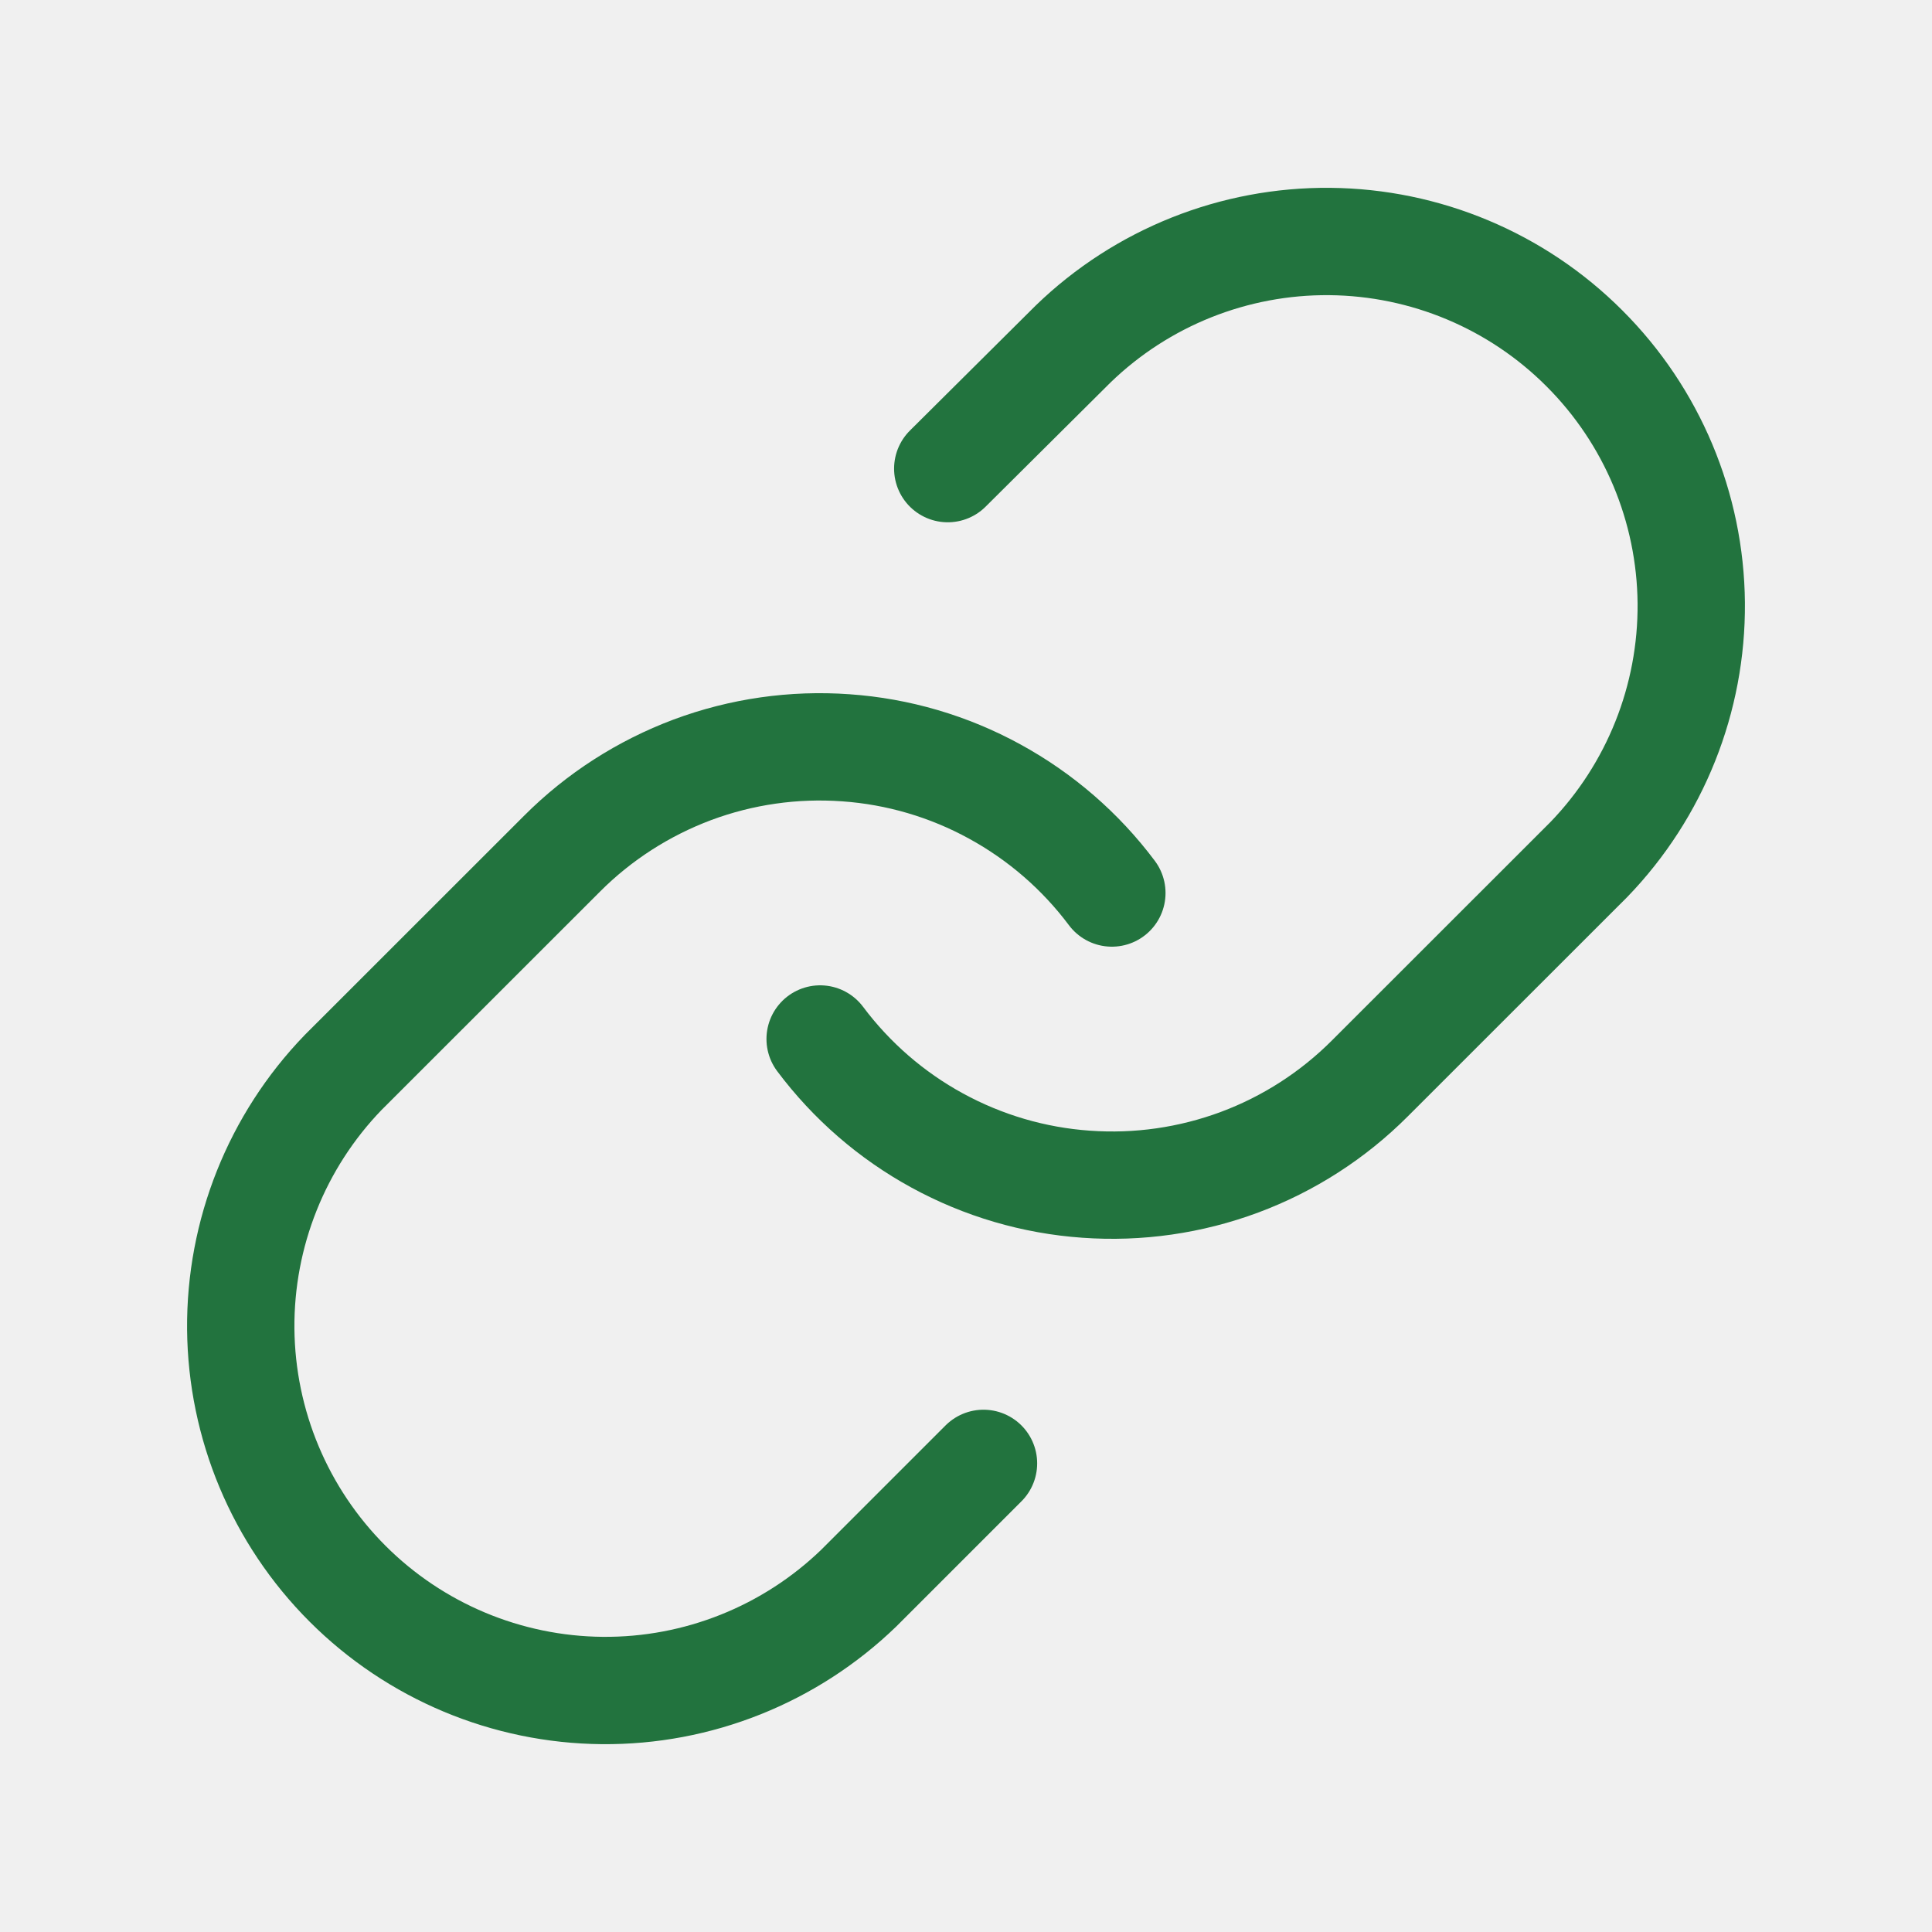
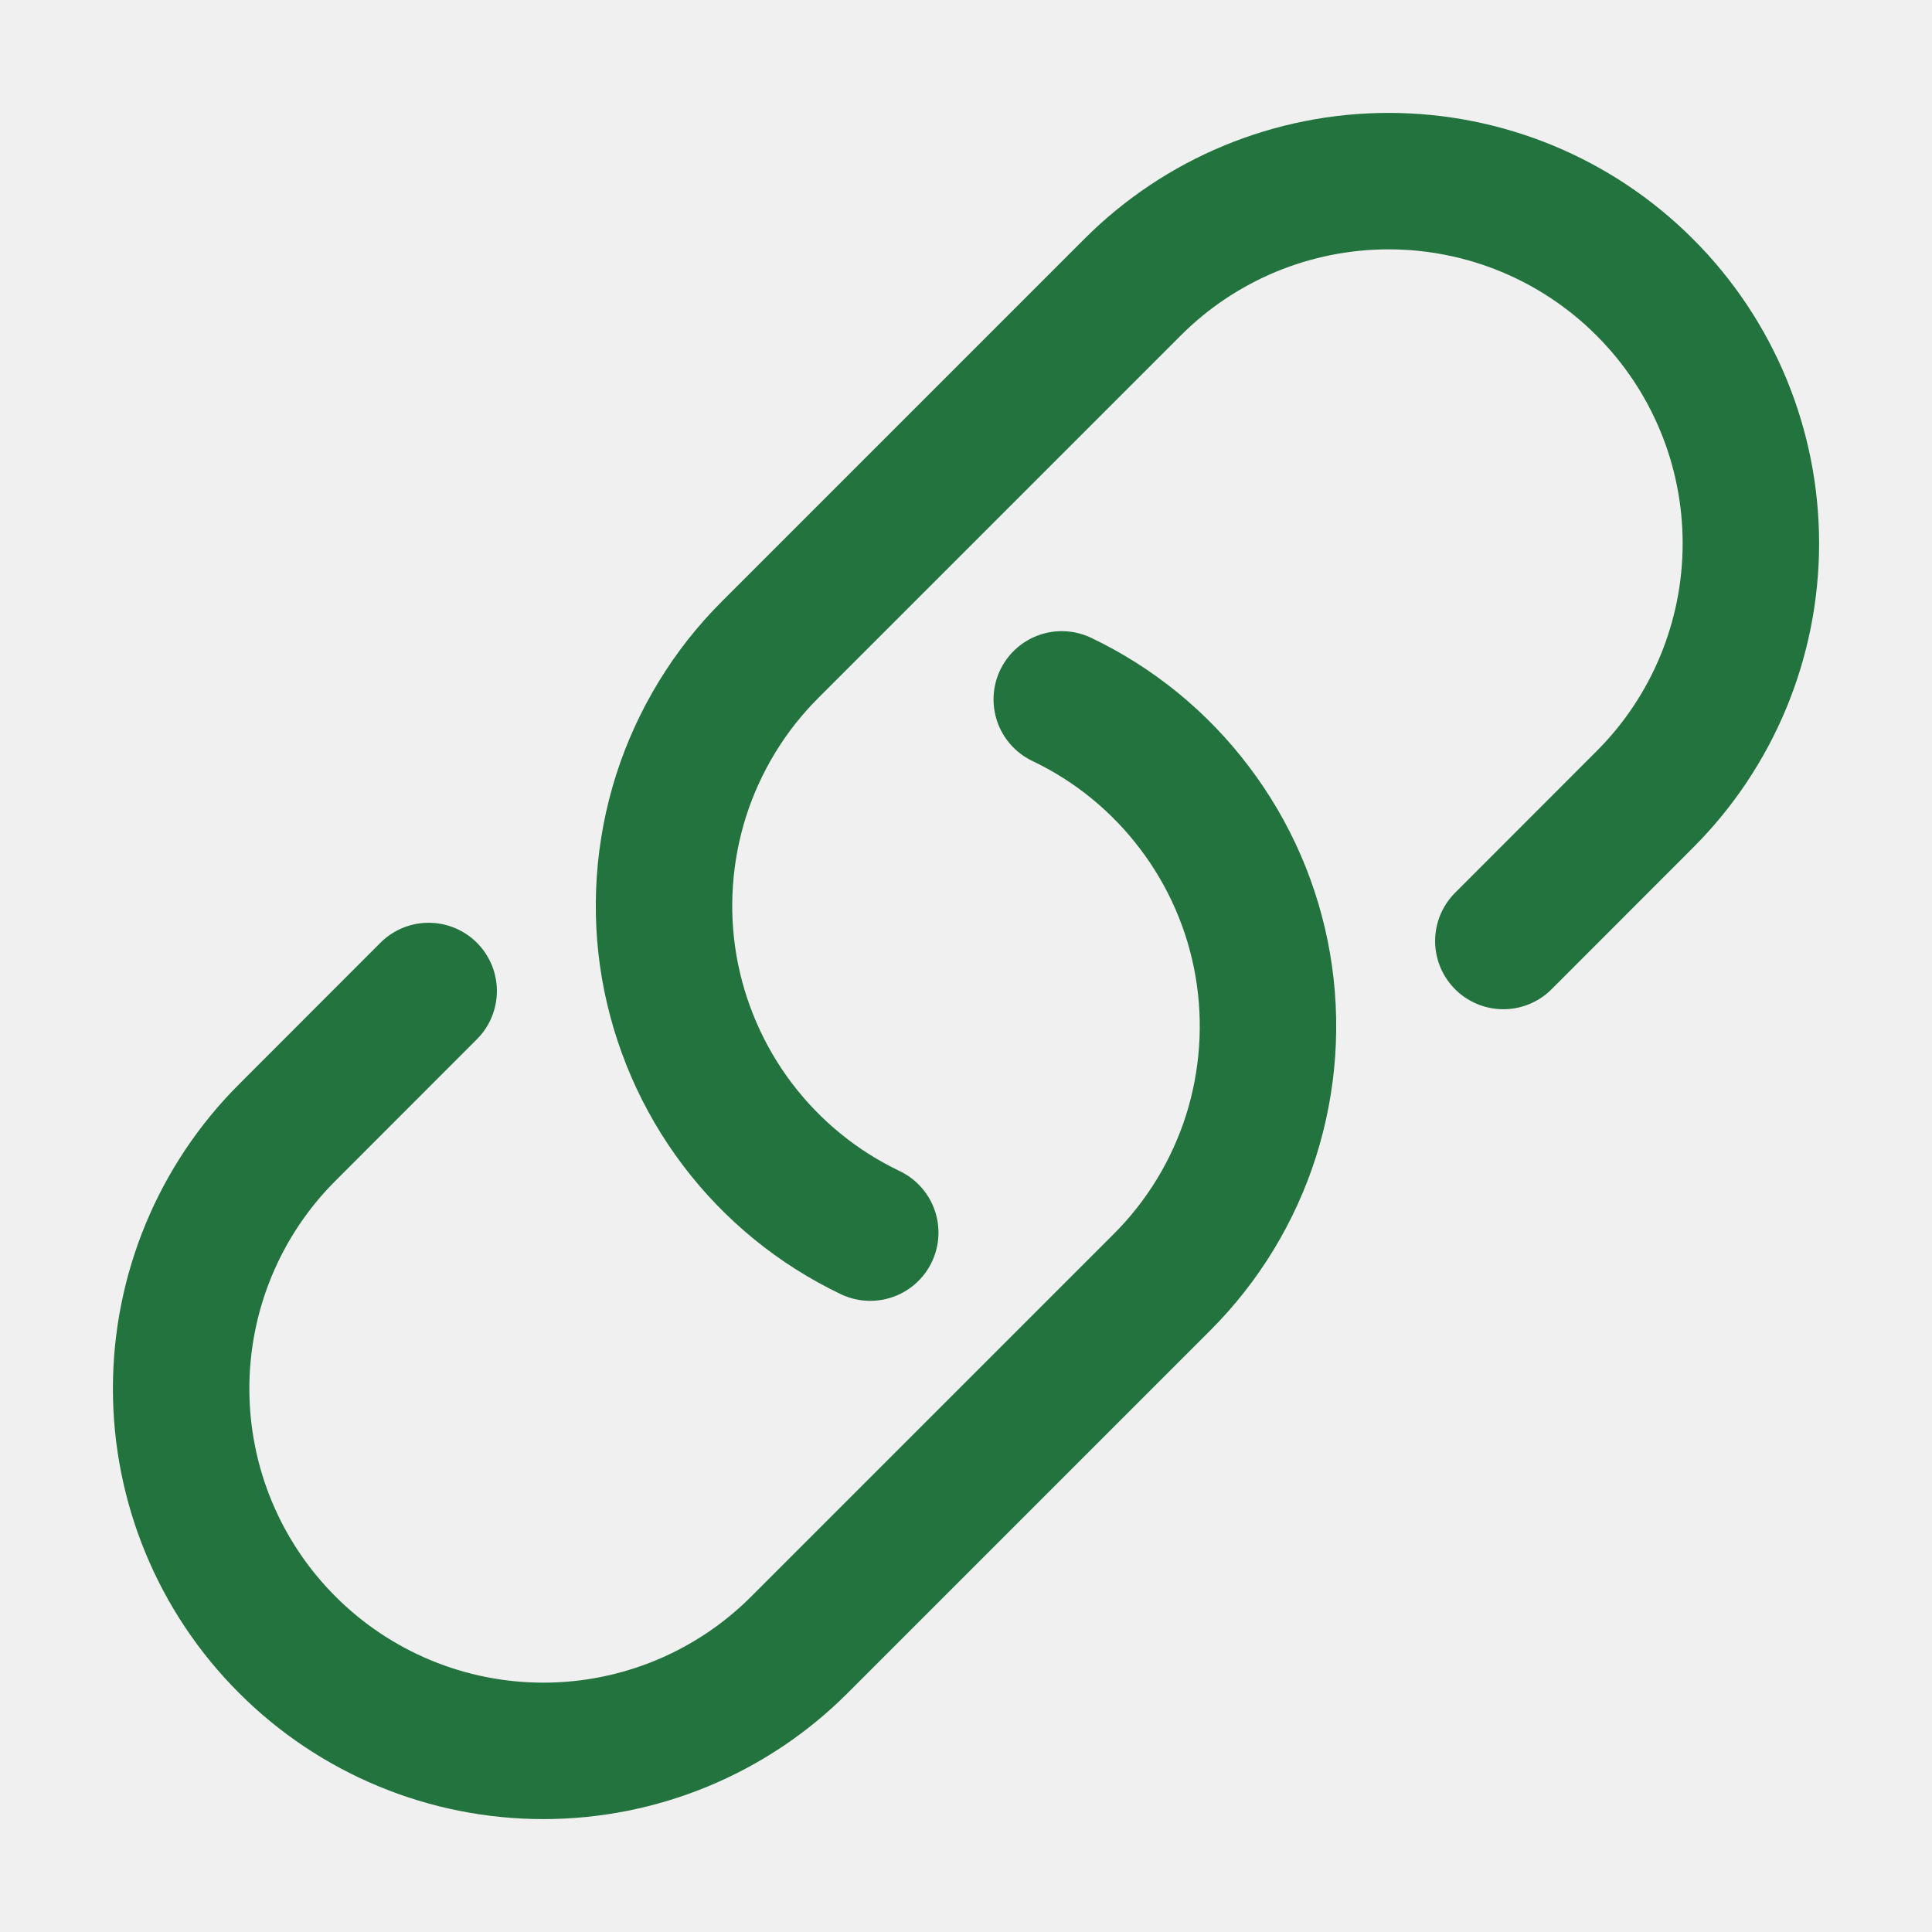
- <svg xmlns="http://www.w3.org/2000/svg" preserveAspectRatio="none" overflow="visible" style="display: block;" width="18" height="18" viewBox="0 0 18 18" fill="none">
-   <g id="Frame">
-     <path id="Vector" d="M7.641 9.68C7.933 10.07 8.305 10.393 8.732 10.626C9.16 10.86 9.633 10.999 10.119 11.033C10.605 11.068 11.092 10.998 11.549 10.828C12.005 10.658 12.42 10.391 12.764 10.046L14.803 8.008C15.422 7.367 15.764 6.509 15.757 5.618C15.749 4.727 15.392 3.875 14.761 3.245C14.132 2.615 13.279 2.258 12.389 2.25C11.498 2.242 10.639 2.585 9.999 3.204L8.83 4.366" stroke-linecap="round" stroke-linejoin="round" stroke="#22733E" />
-     <path id="Vector_2" d="M10.359 8.32C10.067 7.93 9.695 7.608 9.267 7.374C8.84 7.14 8.367 7.001 7.881 6.967C7.395 6.932 6.907 7.002 6.451 7.172C5.995 7.343 5.58 7.609 5.236 7.954L3.197 9.992C2.578 10.633 2.236 11.491 2.243 12.382C2.251 13.273 2.608 14.125 3.238 14.755C3.868 15.385 4.721 15.742 5.611 15.75C6.502 15.758 7.36 15.415 8.001 14.796L9.163 13.634" stroke-linecap="round" stroke-linejoin="round" stroke="#22733E" />
+ <svg xmlns="http://www.w3.org/2000/svg" preserveAspectRatio="none" overflow="visible" style="display: block;" width="16" height="16" viewBox="0 0 16 16" fill="none">
+   <g id="Frame" clip-path="url(#clip0_0_6)">
+     <path id="Vector" d="M8.793 5.792C9.227 5.999 9.604 6.307 9.893 6.69C10.183 7.072 10.377 7.519 10.458 7.992C10.539 8.465 10.505 8.951 10.36 9.409C10.214 9.866 9.961 10.282 9.621 10.621L6.621 13.621C6.059 14.184 5.296 14.5 4.5 14.5C3.704 14.5 2.941 14.184 2.379 13.621C1.816 13.059 1.5 12.296 1.5 11.5C1.5 10.704 1.816 9.941 2.379 9.379L3.55 8.207M12.45 7.793L13.621 6.621C14.184 6.059 14.5 5.296 14.5 4.5C14.5 3.704 14.184 2.941 13.621 2.379C13.059 1.816 12.296 1.5 11.5 1.5C10.704 1.5 9.941 1.816 9.379 2.379L6.379 5.379C6.039 5.718 5.786 6.134 5.64 6.591C5.495 7.049 5.461 7.535 5.542 8.008C5.624 8.481 5.817 8.928 6.107 9.311C6.396 9.693 6.773 10.001 7.207 10.208" stroke-width="1.13" stroke-linecap="round" stroke-linejoin="round" stroke="#22733E" />
  </g>
+   <defs>
+     <clipPath id="clip0_0_6">
+       <rect width="16" height="16" fill="white" />
+     </clipPath>
+   </defs>
</svg>
